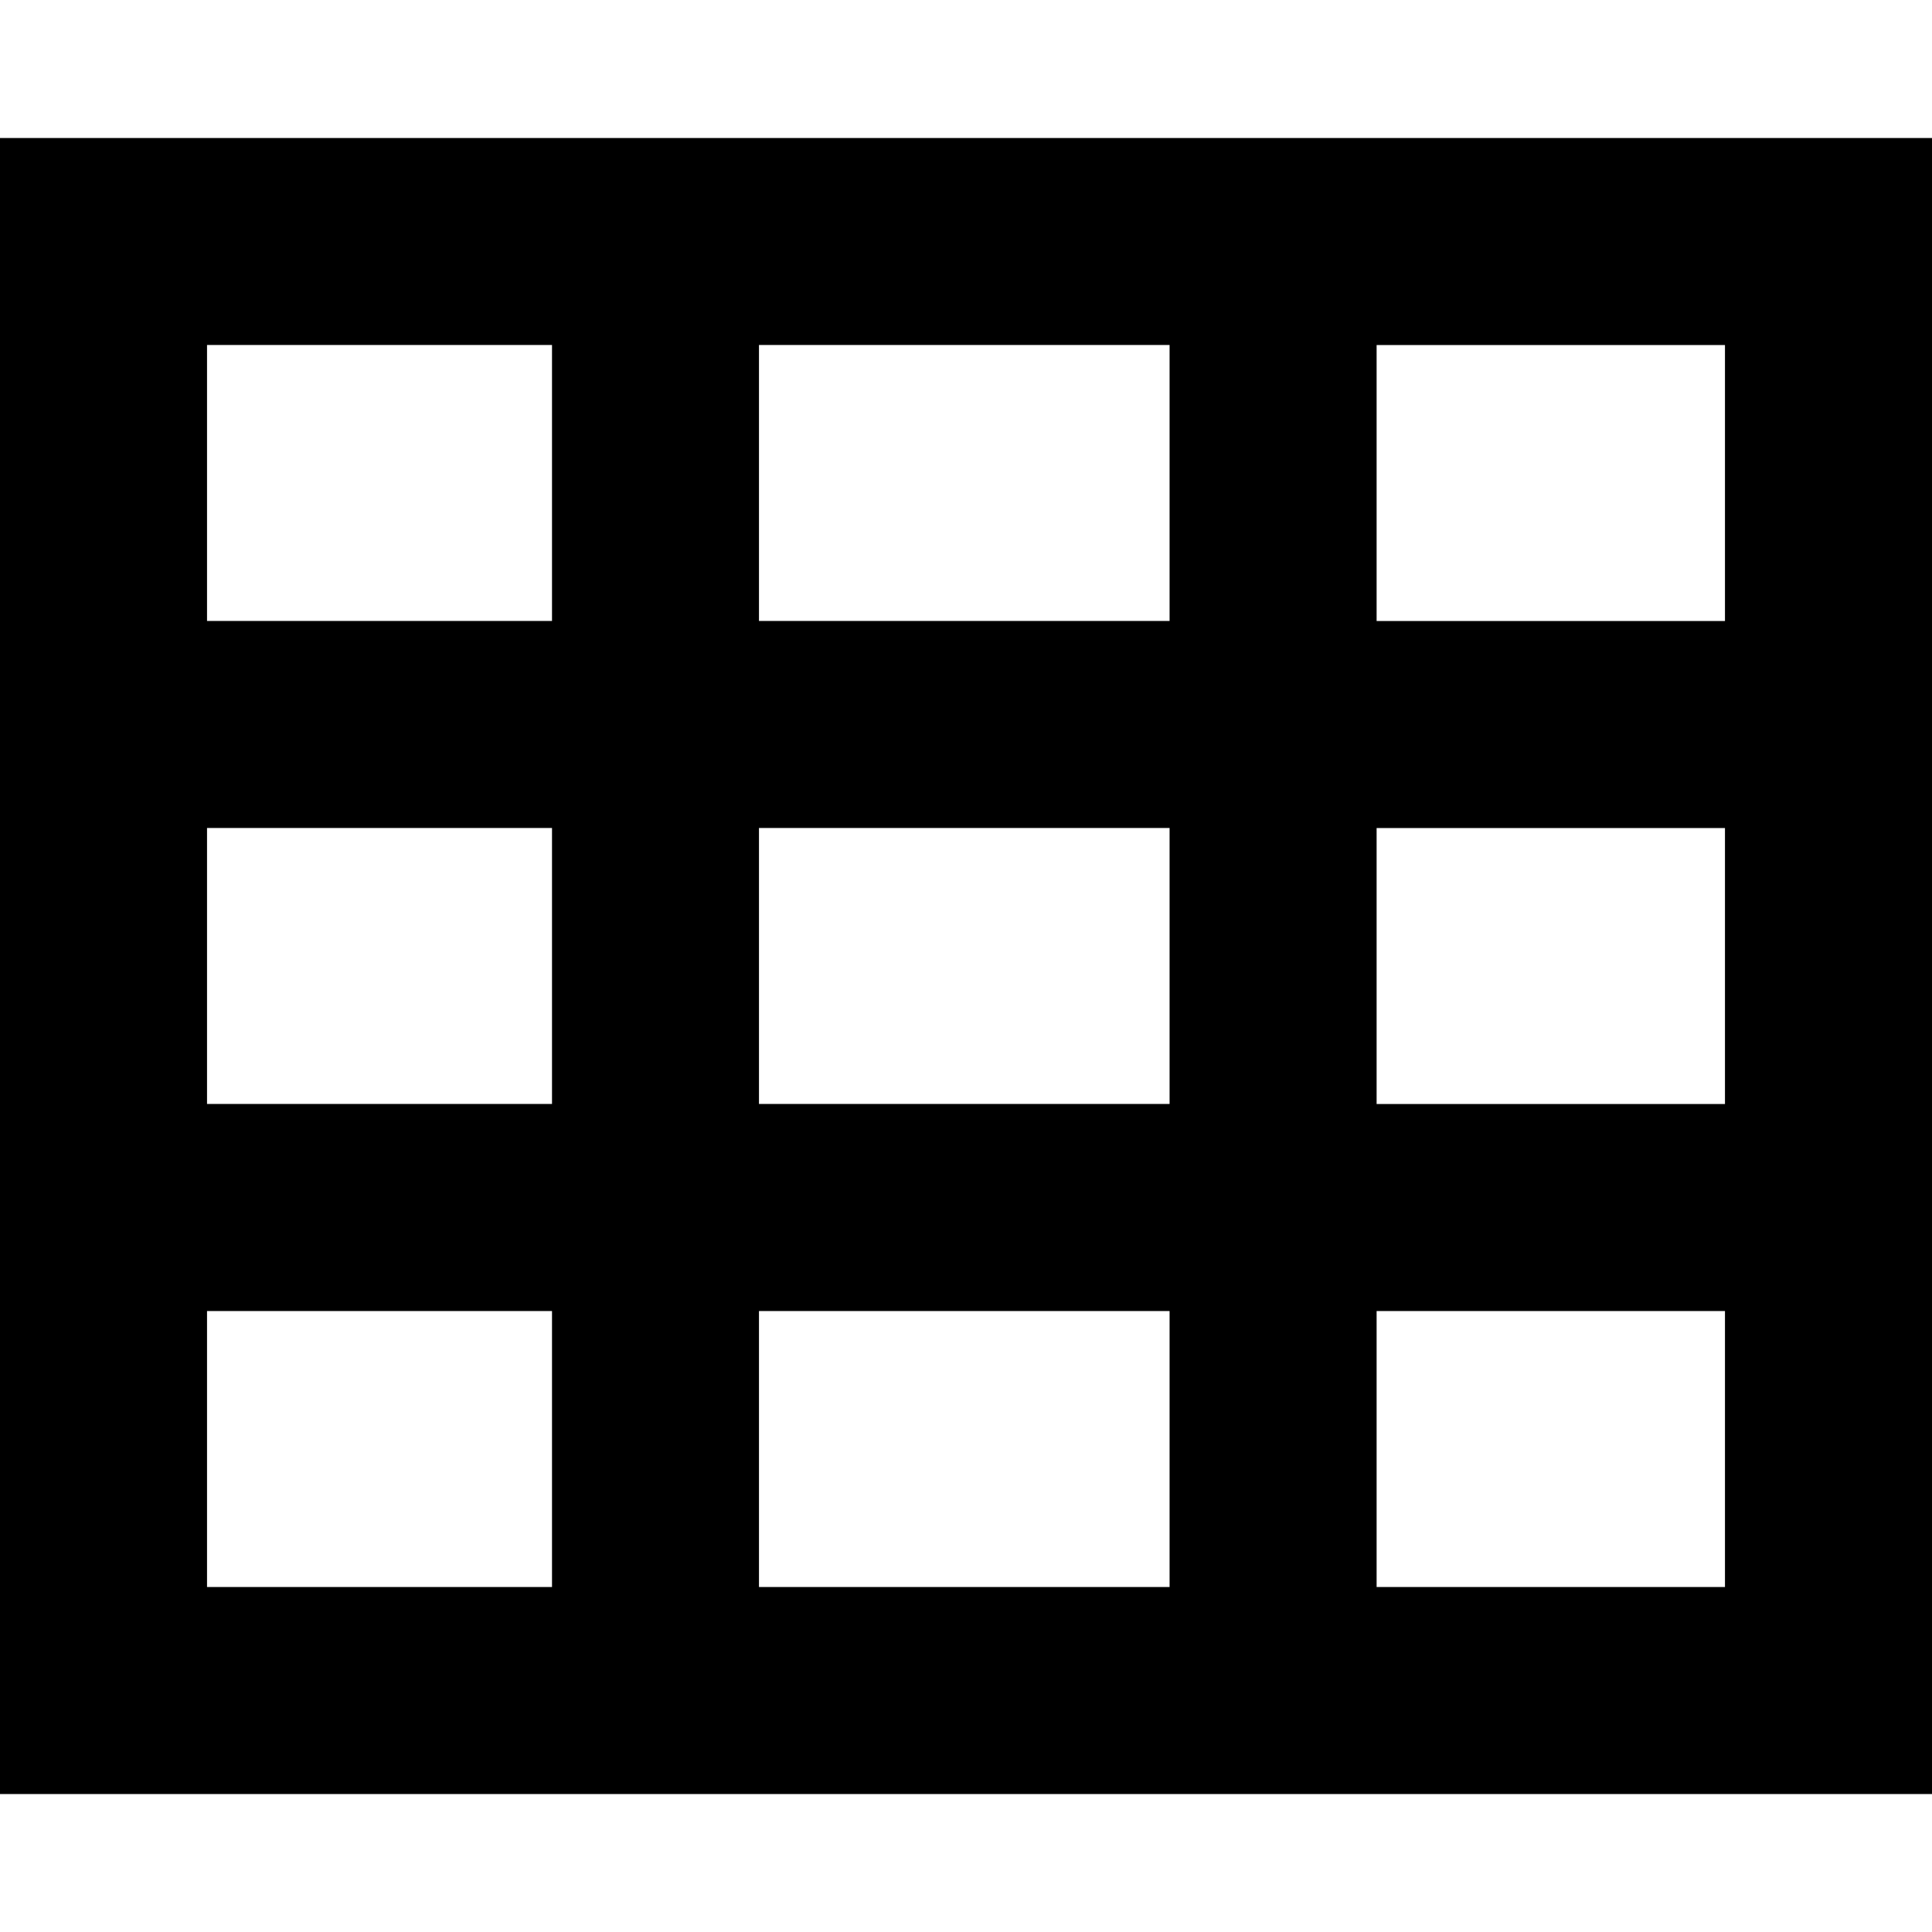
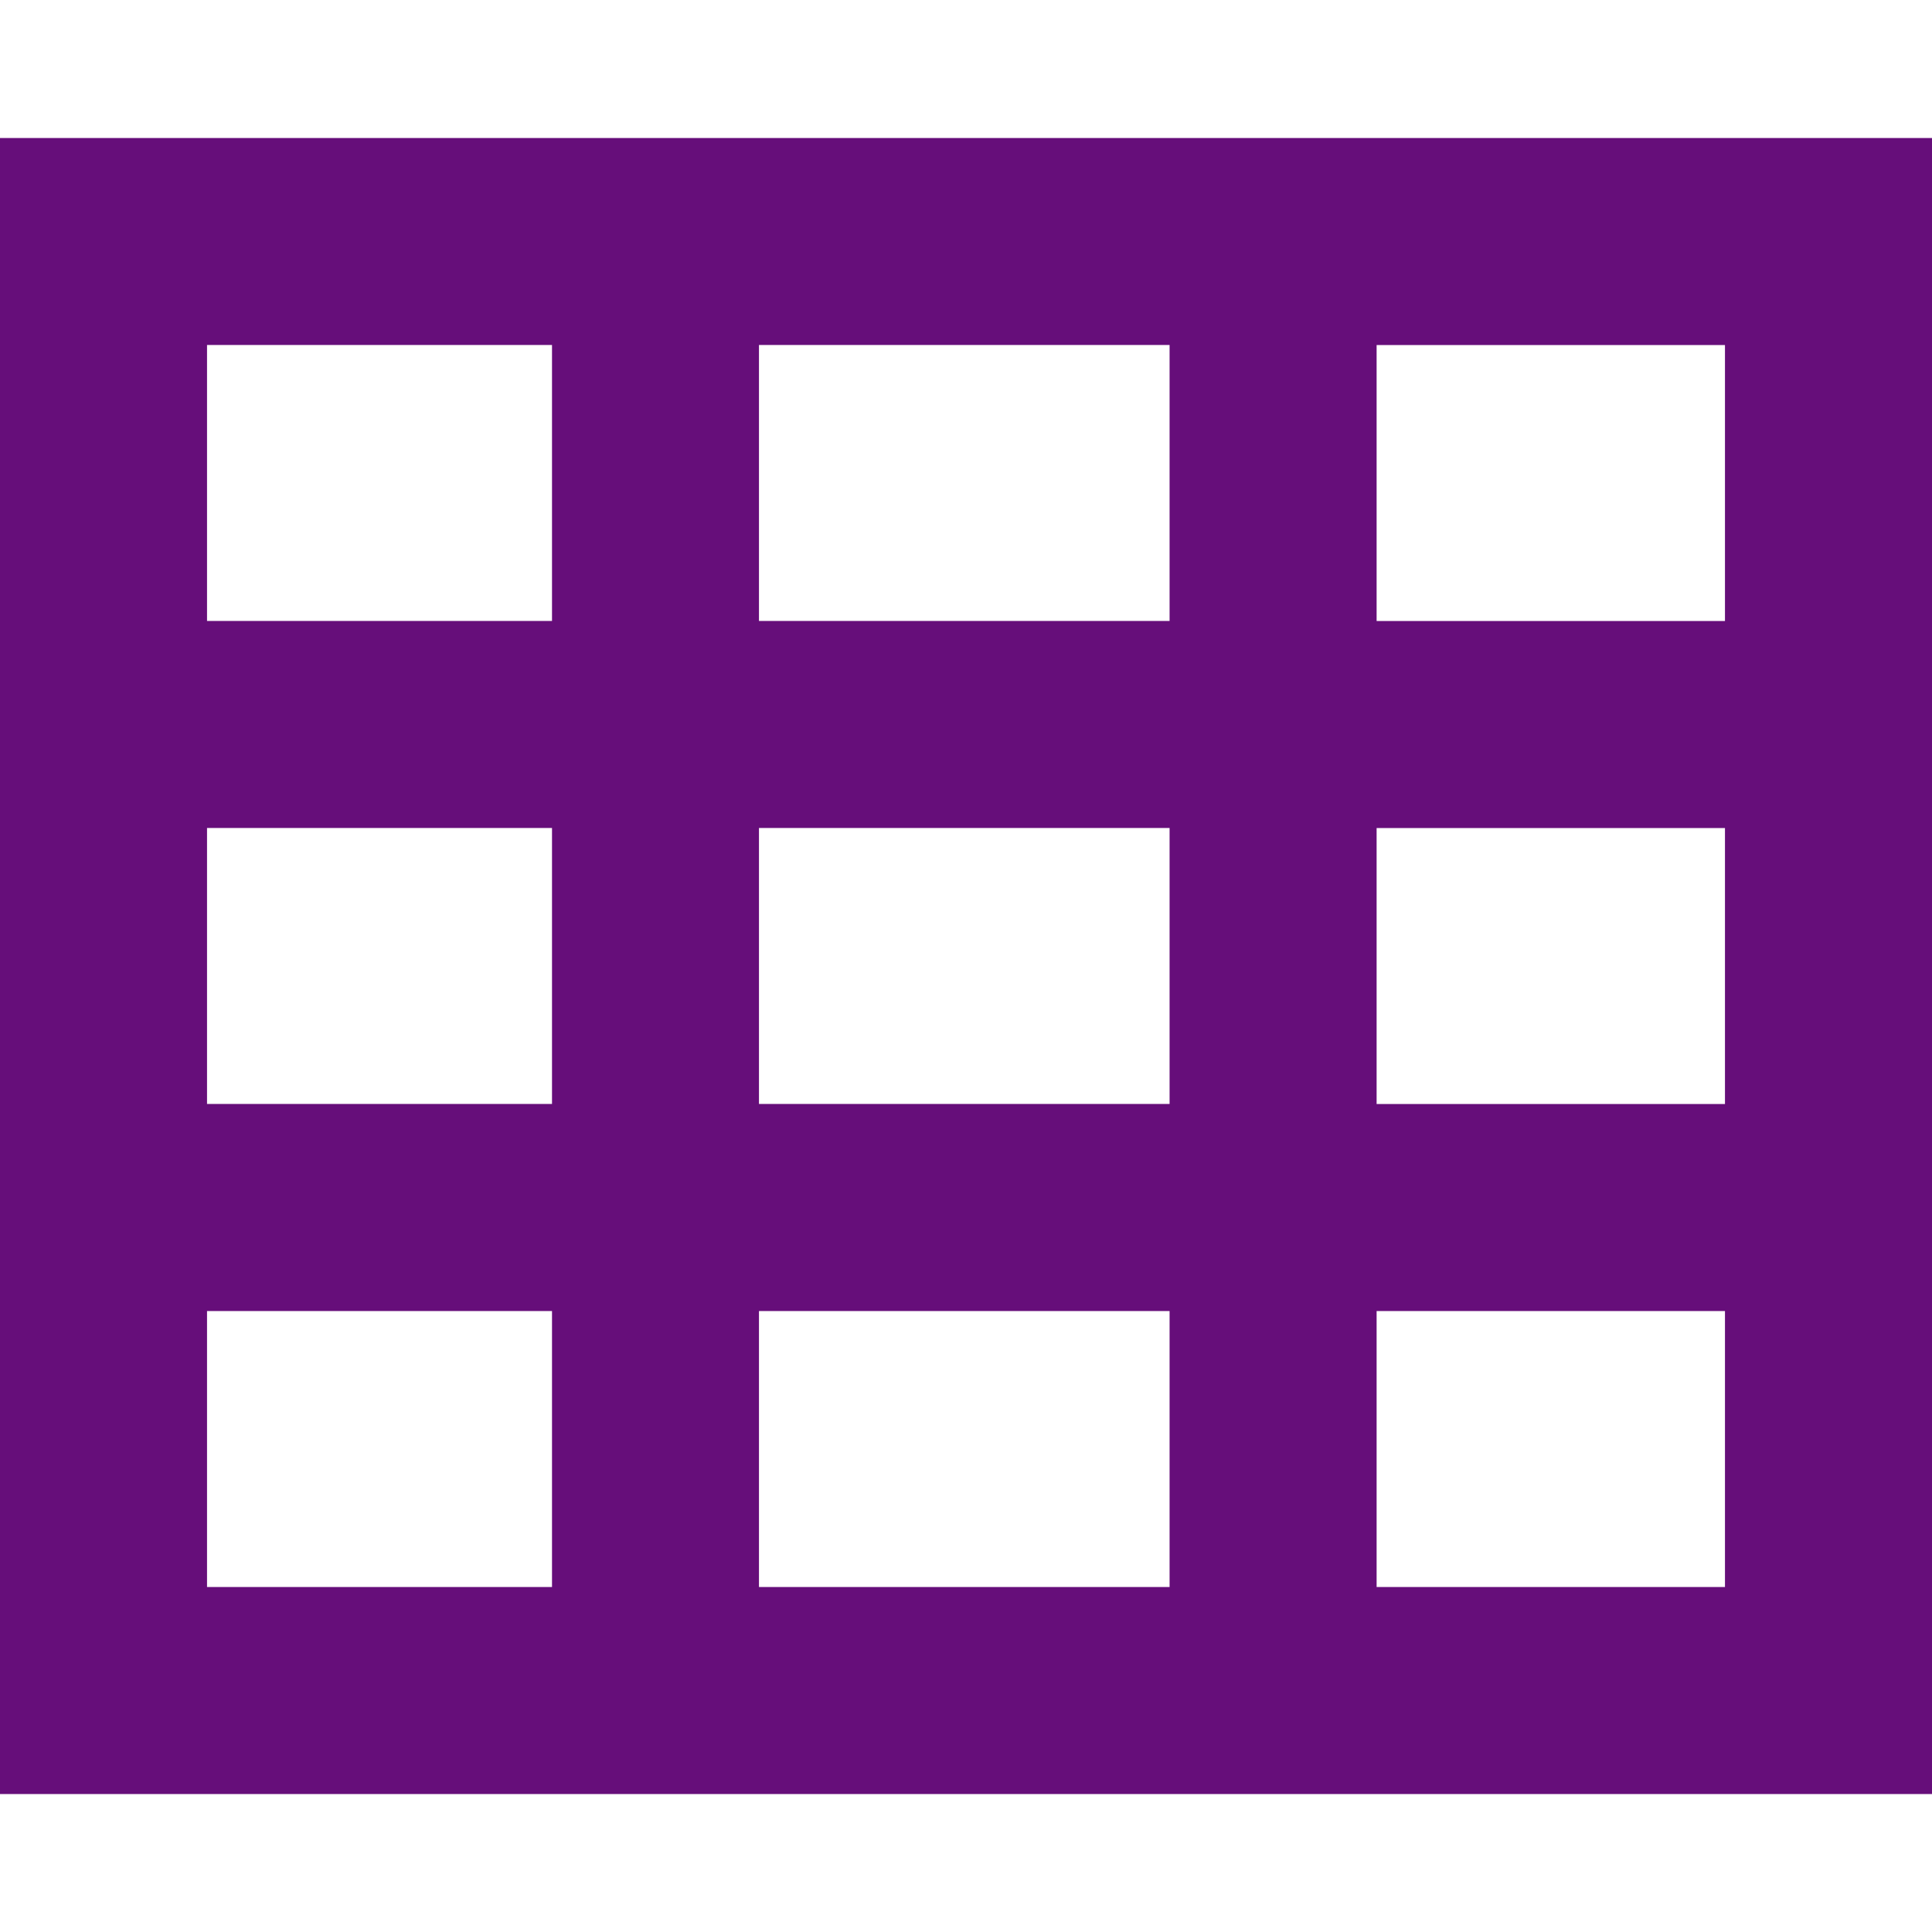
- <svg xmlns="http://www.w3.org/2000/svg" version="1.1" width="32" height="32" viewBox="0 0 32 32">
+ <svg xmlns="http://www.w3.org/2000/svg" version="1.1" width="32" height="32" viewBox="0 0 32 32" fill="#660e7a">
  <path d="M22.801 2.286h-22.801v27.429h32v-27.429h-9.199zM19.372 5.714v4.571h-6.801v-4.571h6.801zM19.372 13.714v4.571h-6.801v-4.571h6.801zM3.429 5.714h5.714v4.571h-5.714v-4.571zM3.429 13.714h5.714v4.571h-5.714v-4.571zM3.429 26.286v-4.571h5.714v4.571h-5.714zM12.571 26.286v-4.571h6.801v4.571h-6.801zM28.571 26.286h-5.77v-4.571h5.77v4.571zM28.571 18.286h-5.77v-4.571h5.77v4.571zM22.801 10.286v-4.571h5.77v4.571h-5.77z" />
</svg>
